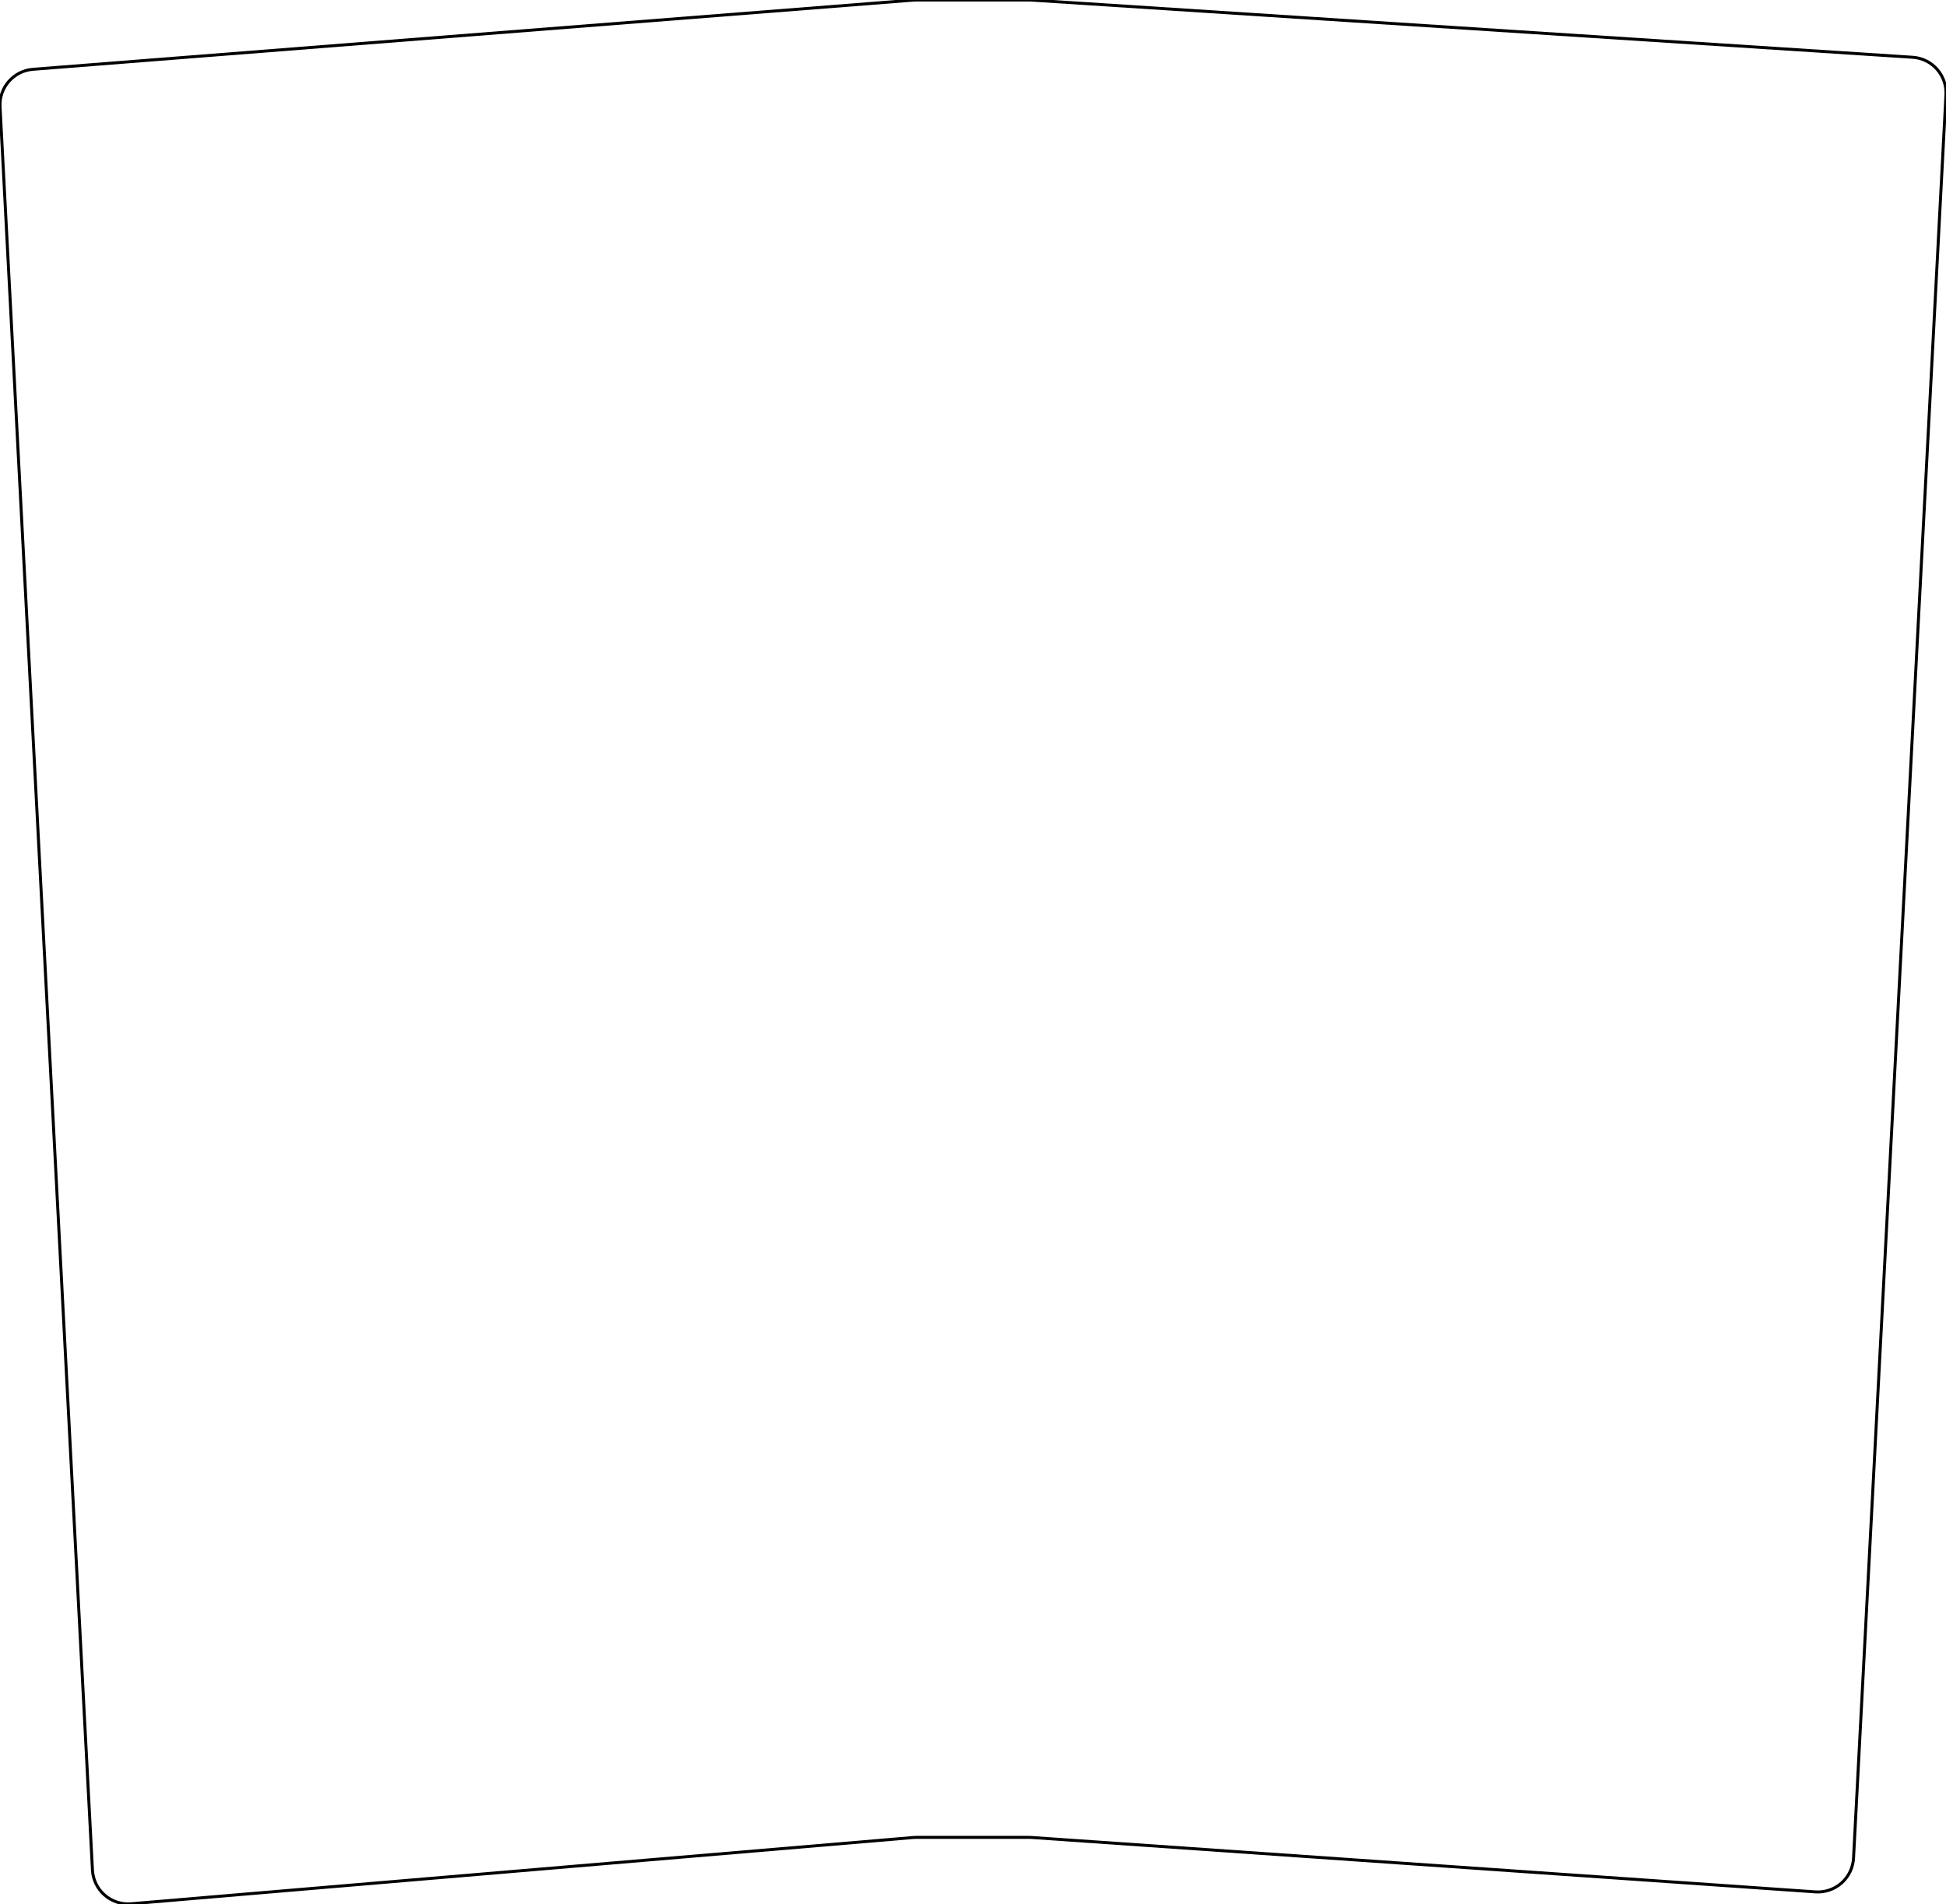
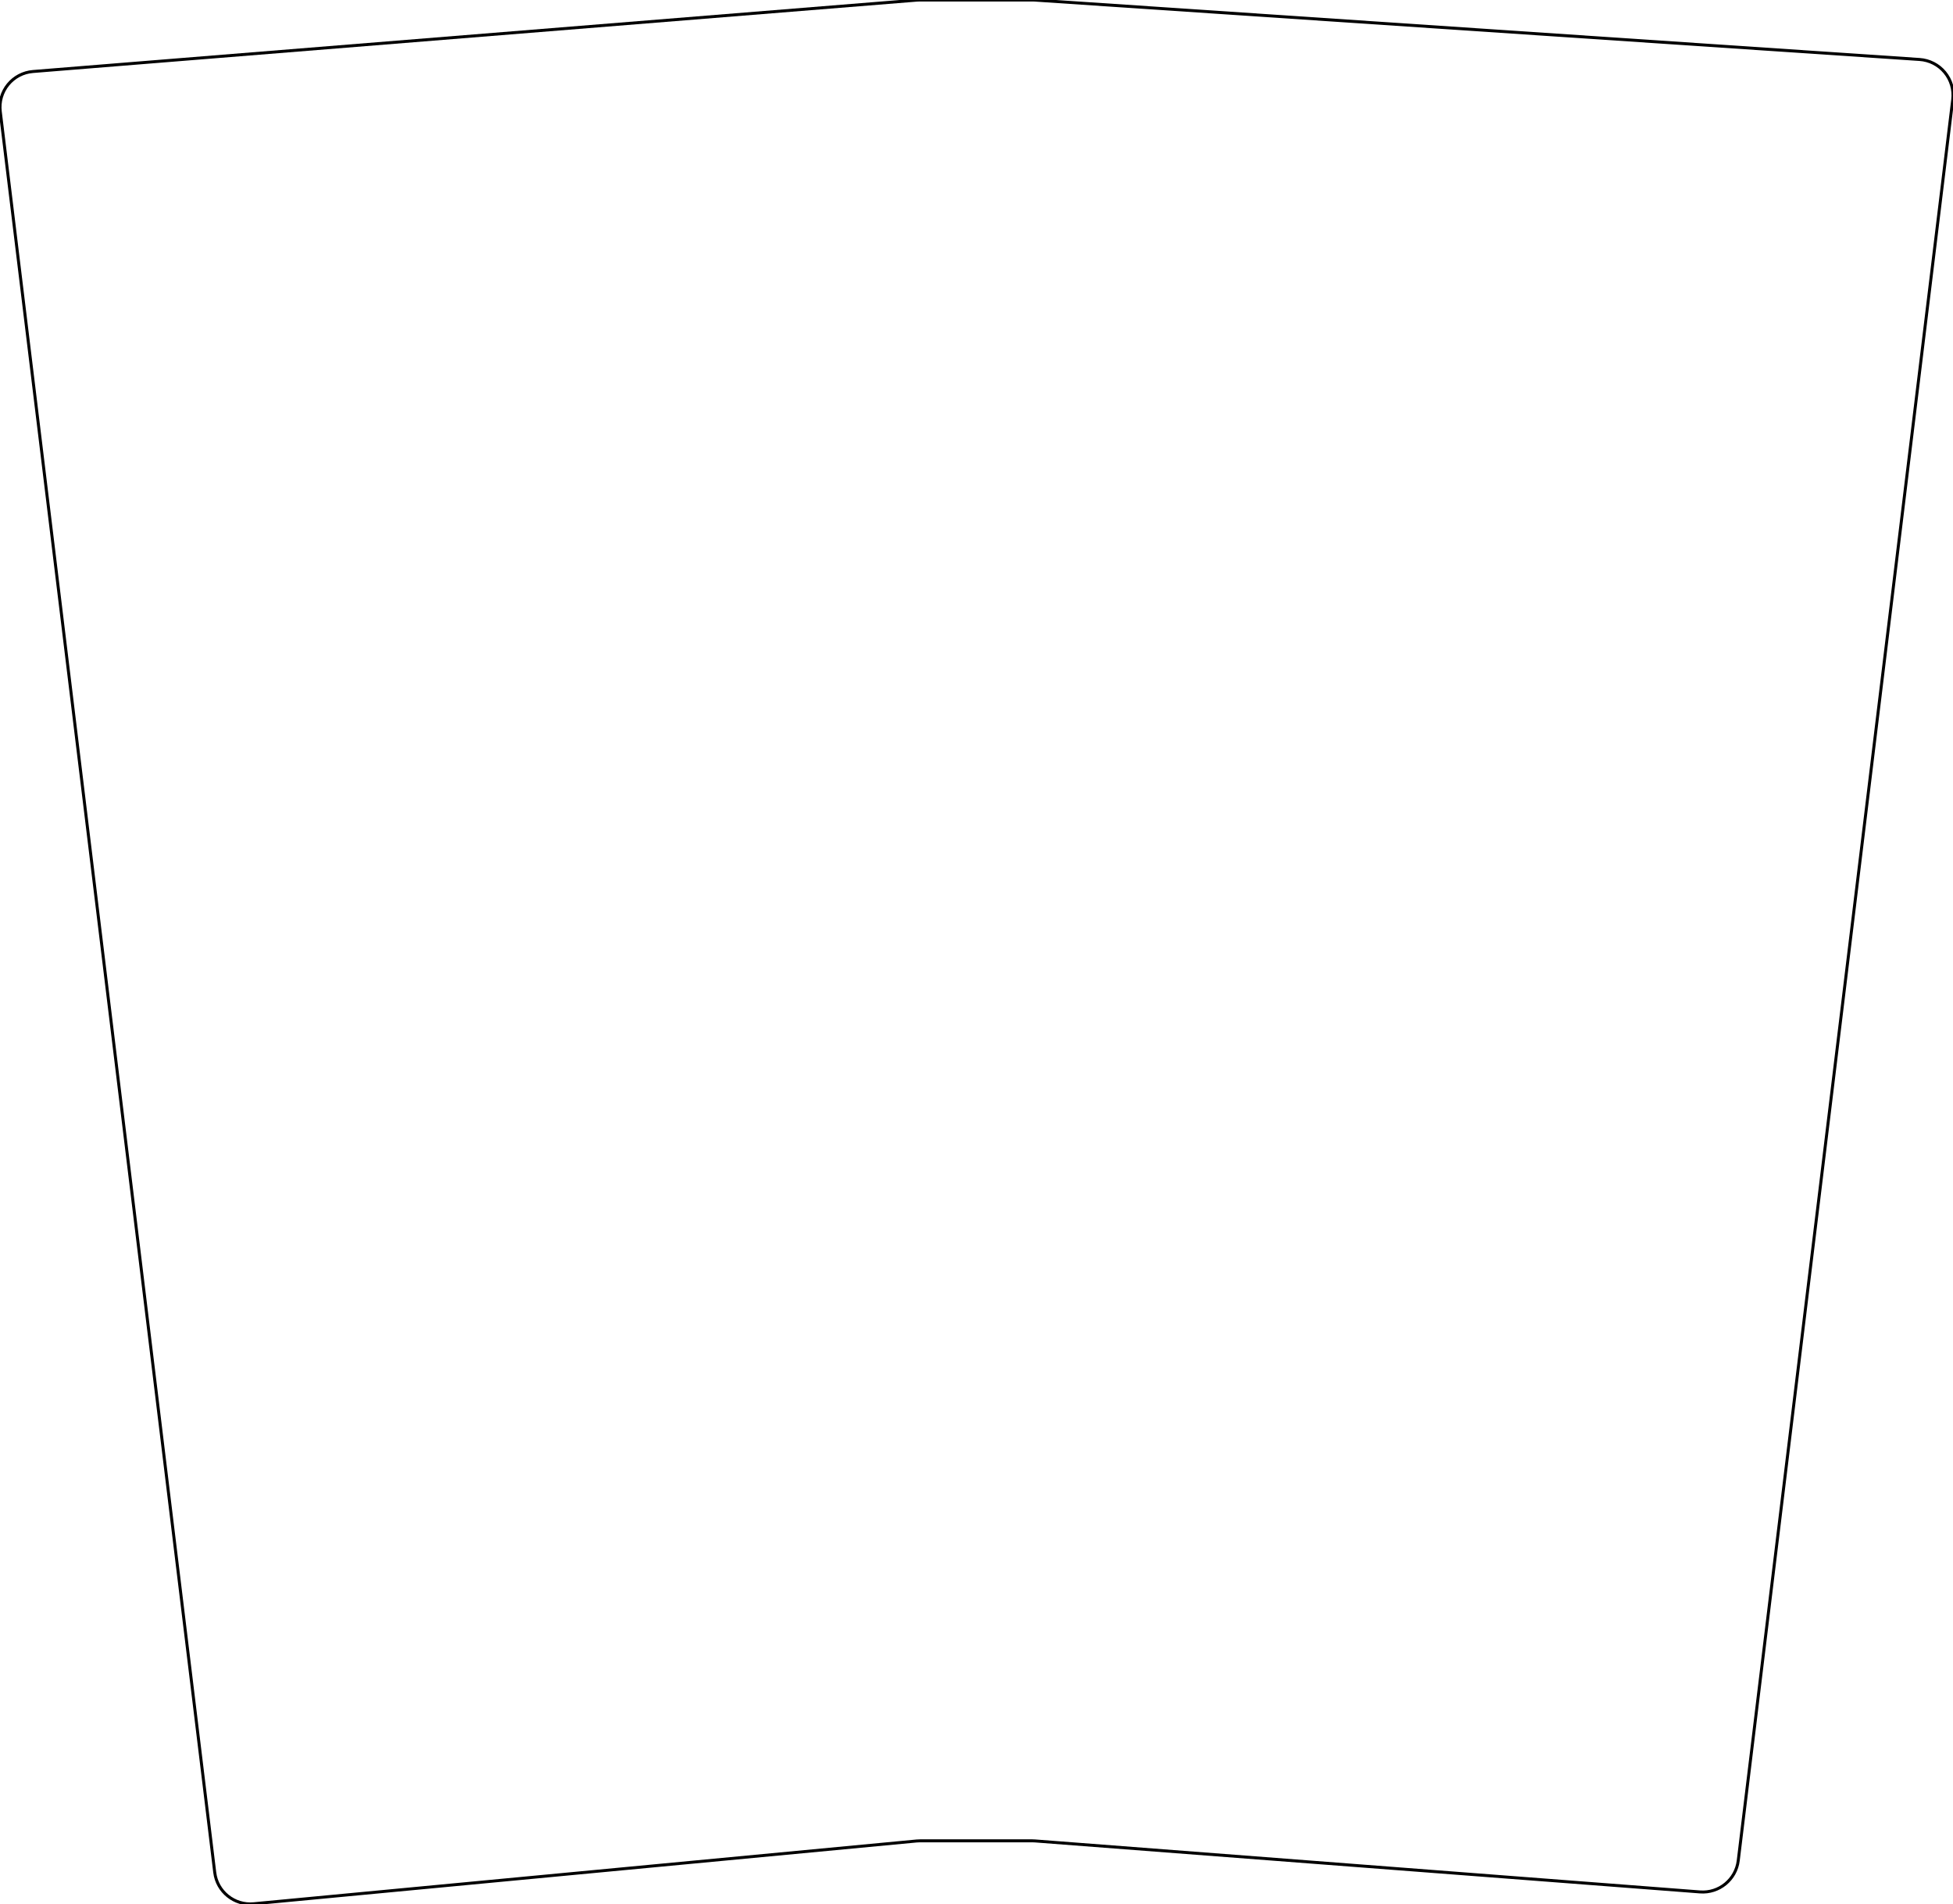
- <svg xmlns="http://www.w3.org/2000/svg" width="163.426mm" height="159.886mm" viewBox="0 0 163.426 159.886">
+ <svg xmlns="http://www.w3.org/2000/svg" width="163.721mm" height="159.588mm" viewBox="0 0 163.721 159.588">
  <g id="svgGroup" stroke-linecap="round" fill-rule="evenodd" font-size="9pt" stroke="#000" stroke-width="0.25mm" fill="none" style="stroke:#000;stroke-width:0.25mm;fill:none">
-     <path d="M 0.004 8.967 L 7.764 157.043 A 3 3 0 0 0 11.014 159.876 L 76.706 154.311 A 3 3 0 0 1 76.959 154.3 L 86.412 154.3 A 3 3 0 0 1 86.619 154.307 L 152.457 158.878 A 3 3 0 0 0 155.661 156.042 L 163.422 7.959 A 3 3 0 0 0 160.62 4.809 L 86.613 0.006 A 3 3 0 0 0 86.418 0 L 76.95 0 A 3 3 0 0 0 76.715 0.009 L 2.765 5.82 A 3 3 0 0 0 0.004 8.967 Z" vector-effect="non-scaling-stroke" />
+     <path d="M 0.022 9.347 L 18.002 156.951 A 3 3 0 0 0 21.263 159.575 L 76.84 154.313 A 3 3 0 0 1 77.123 154.3 L 86.55 154.3 A 3 3 0 0 1 86.779 154.309 L 142.51 158.583 A 3 3 0 0 0 145.718 155.954 L 163.699 8.342 A 3 3 0 0 0 160.922 4.986 L 86.765 0.007 A 3 3 0 0 0 86.564 0 L 77.102 0 A 3 3 0 0 0 76.861 0.01 L 2.759 5.994 A 3 3 0 0 0 0.022 9.347 Z" vector-effect="non-scaling-stroke" />
  </g>
</svg>
